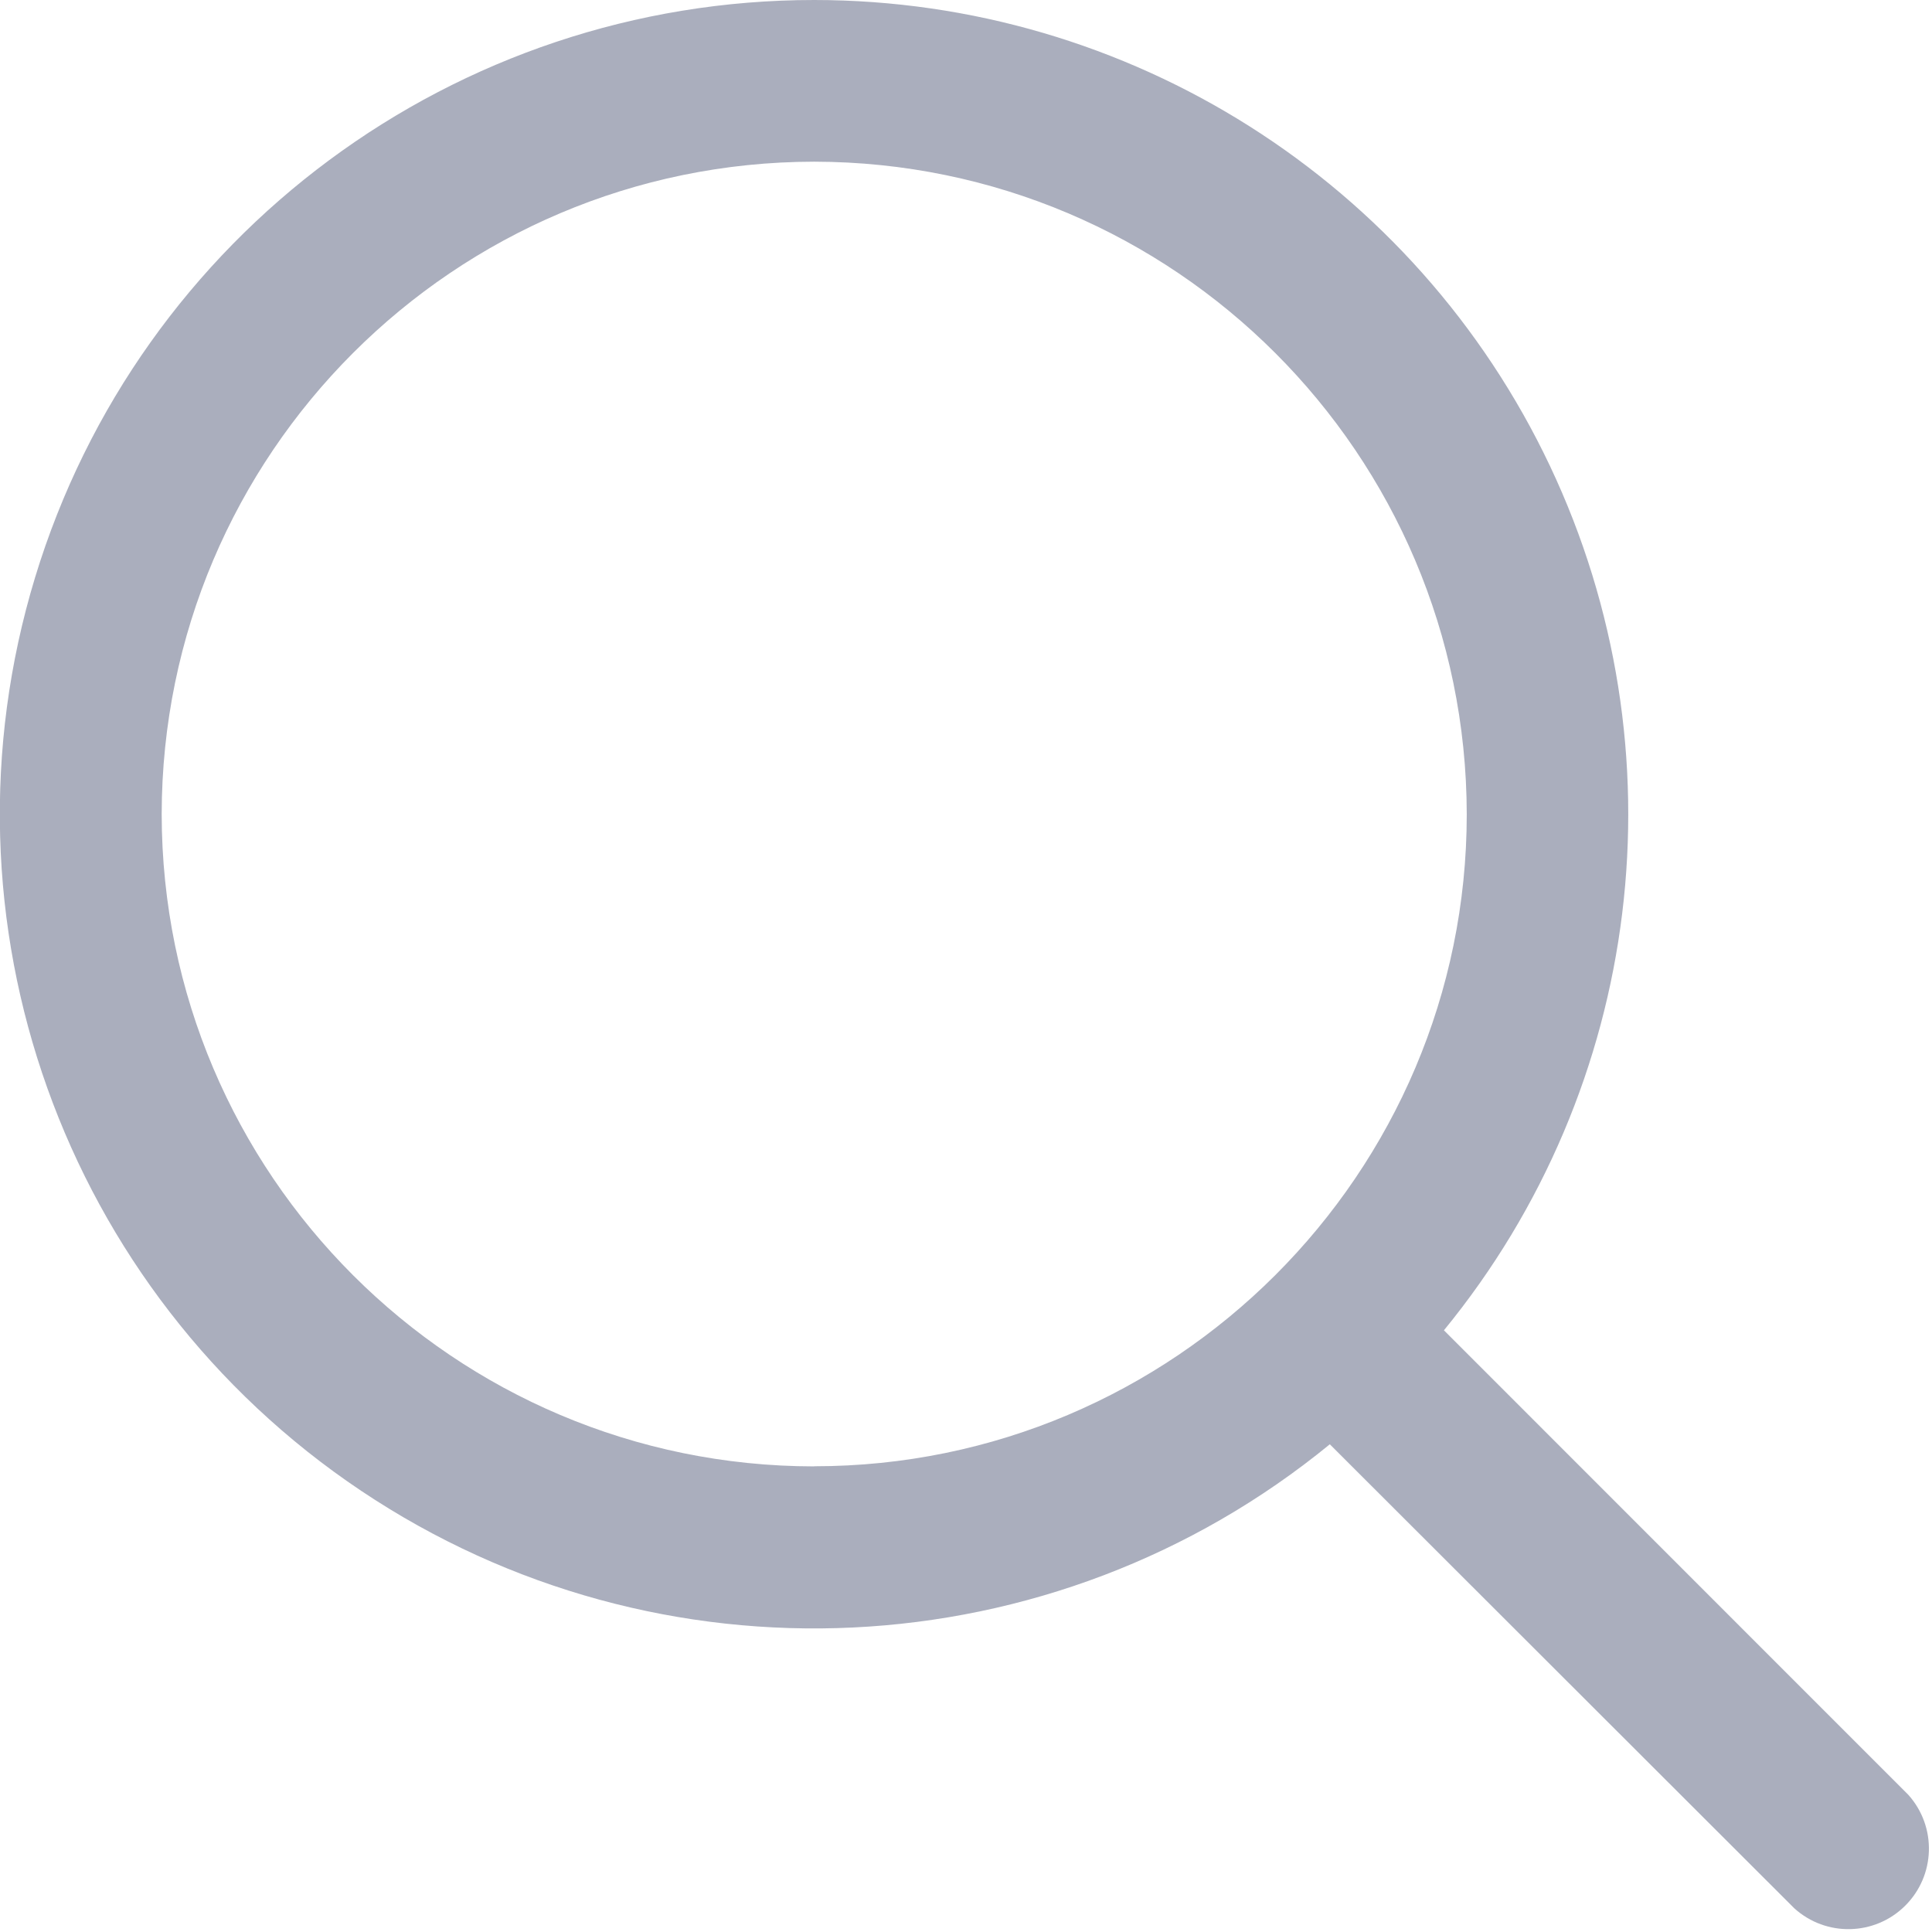
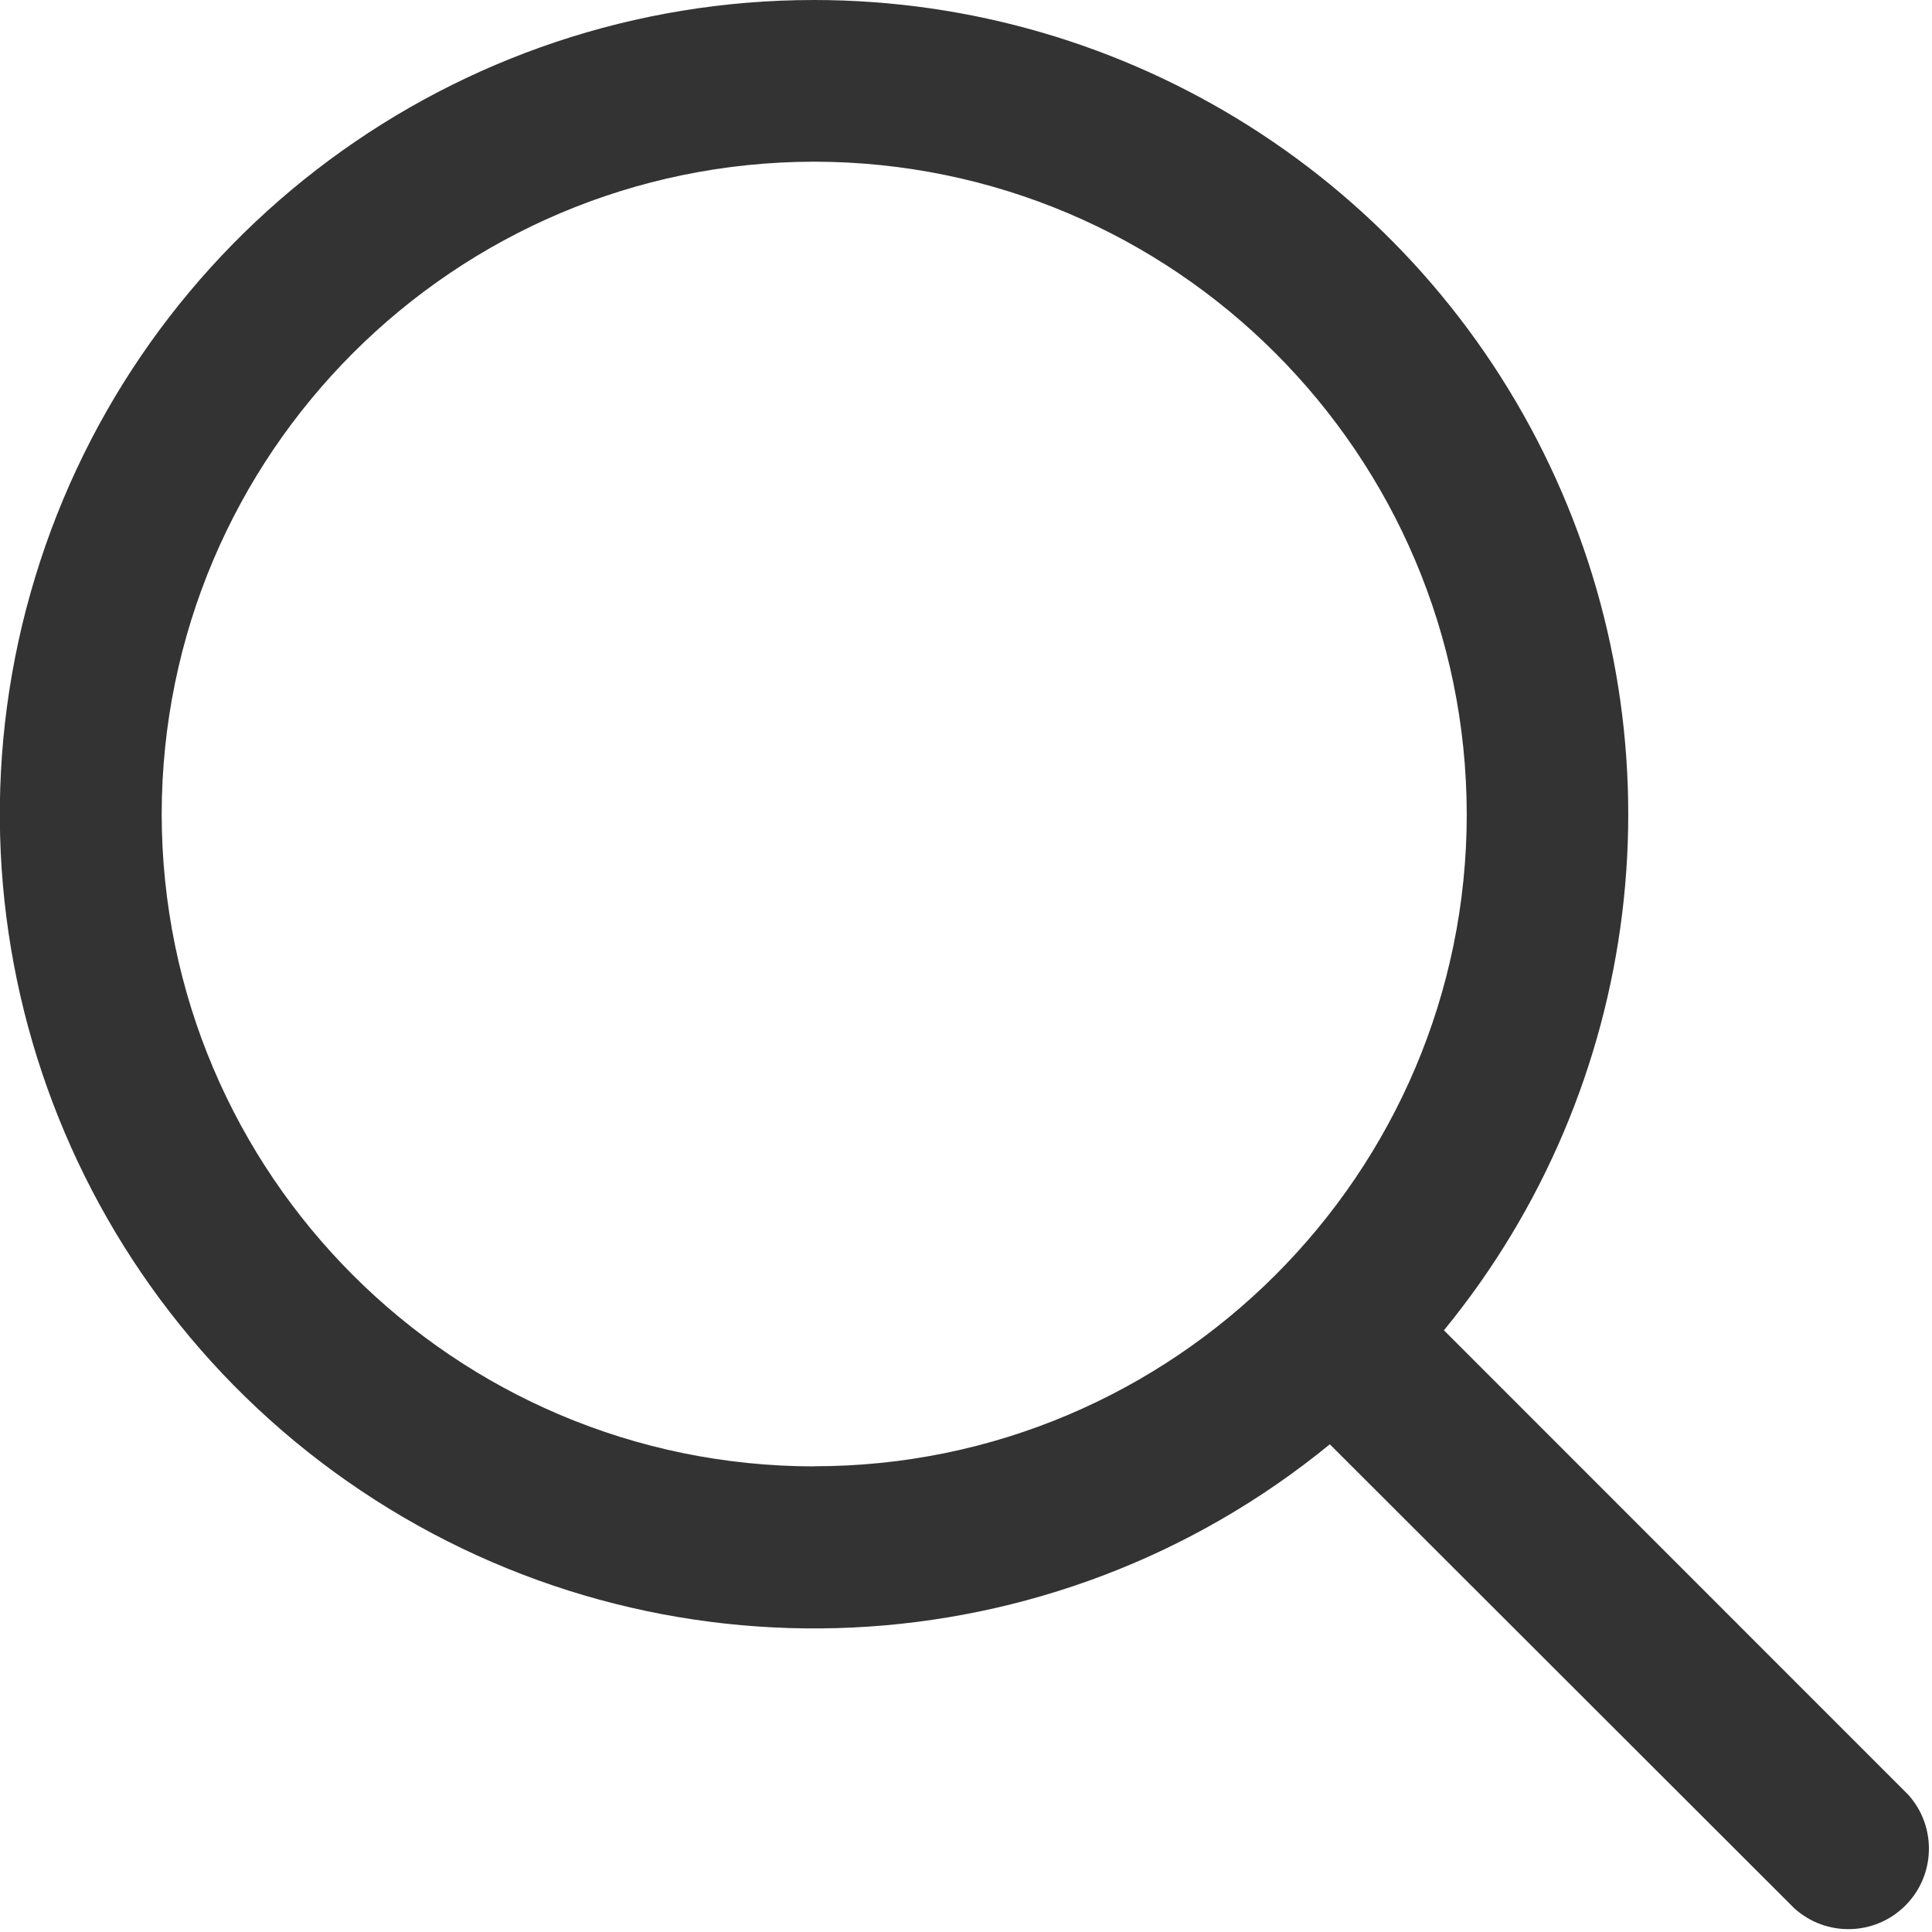
- <svg xmlns="http://www.w3.org/2000/svg" width="16" height="16">
-   <path d="M15.804 14.864l-3.846-3.847A6.744 6.744 0 006.743 0a6.743 6.743 0 104.27 11.961l3.847 3.843a.667.667 0 00.944-.94zm-9.061-2.72a5.408 5.408 0 01-5.404-5.401 5.41 5.41 0 015.404-5.404 5.412 5.412 0 015.404 5.404c0 2.978-2.426 5.4-5.404 5.4z" fill="#959AAC" fill-rule="evenodd" opacity=".8" />
+ <svg xmlns="http://www.w3.org/2000/svg" viewBox="0 0 16 16">
+   <path d="M15.804 14.864l-3.846-3.847A6.744 6.744 0 006.743 0a6.743 6.743 0 104.27 11.961l3.847 3.843a.667.667 0 00.944-.94zm-9.061-2.72a5.408 5.408 0 01-5.404-5.401 5.41 5.41 0 015.404-5.404 5.412 5.412 0 015.404 5.404c0 2.978-2.426 5.4-5.404 5.4z" fill="currentColor" fill-rule="evenodd" opacity=".8" />
</svg>
